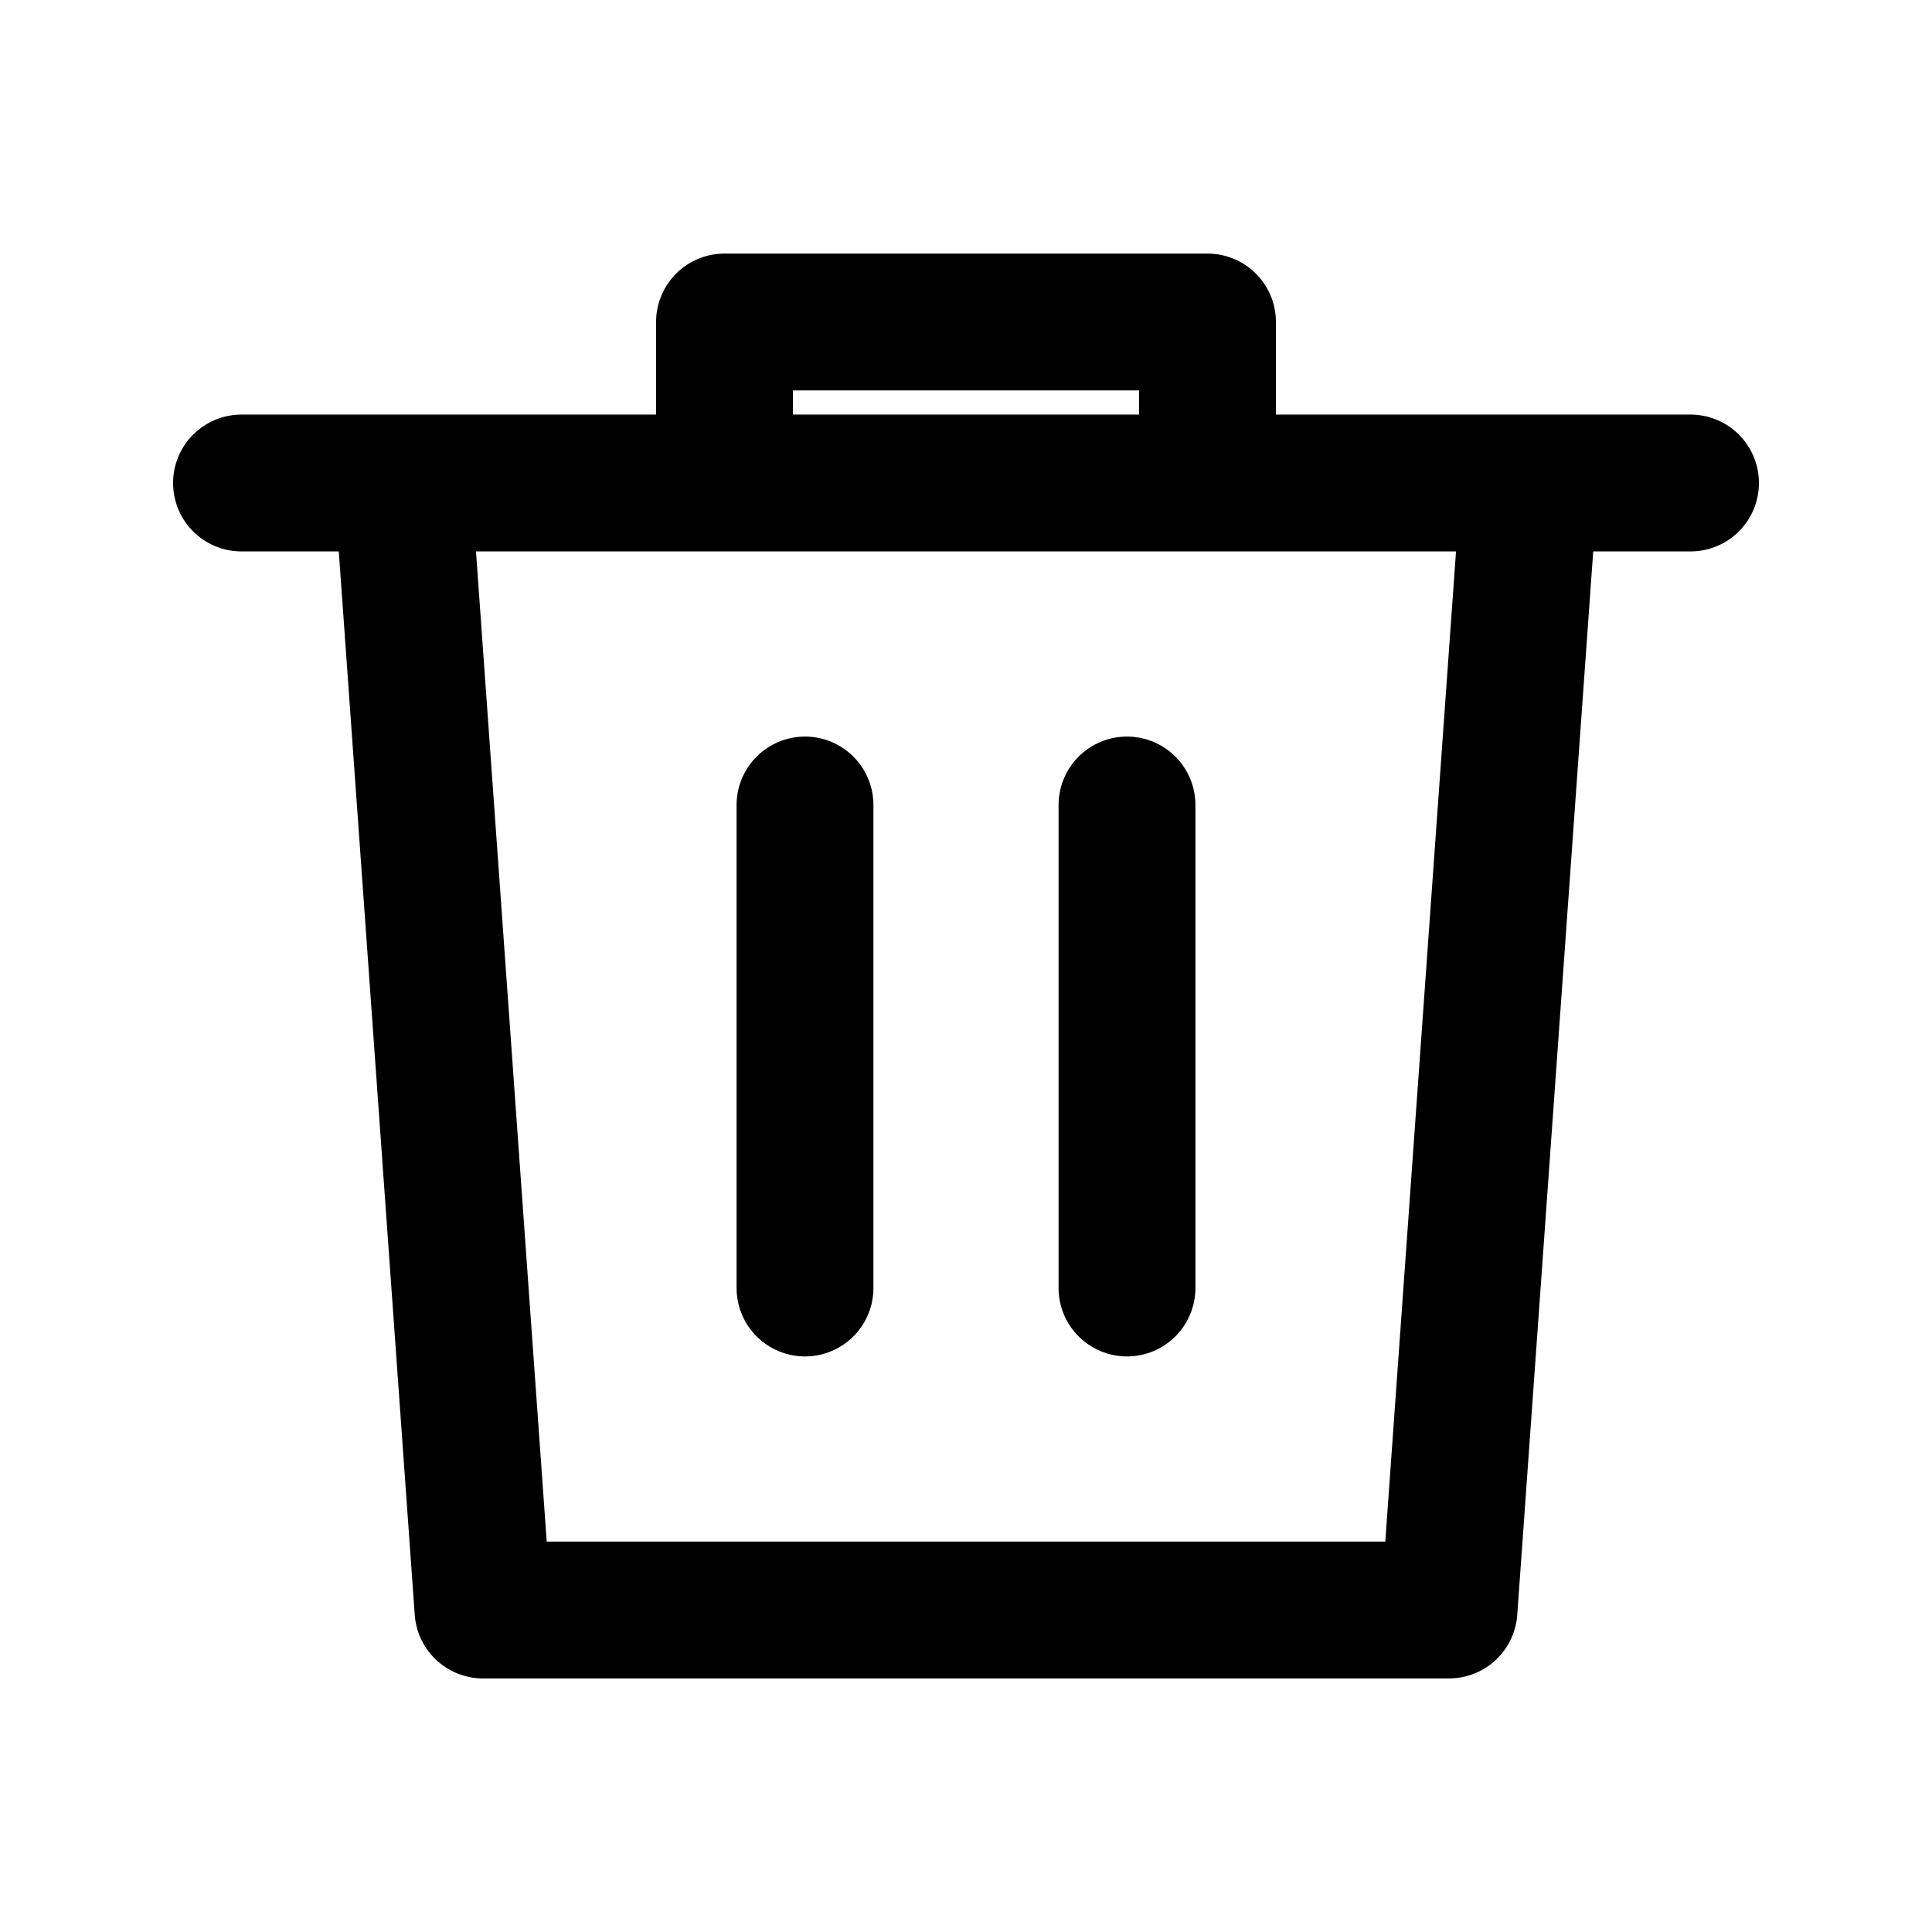
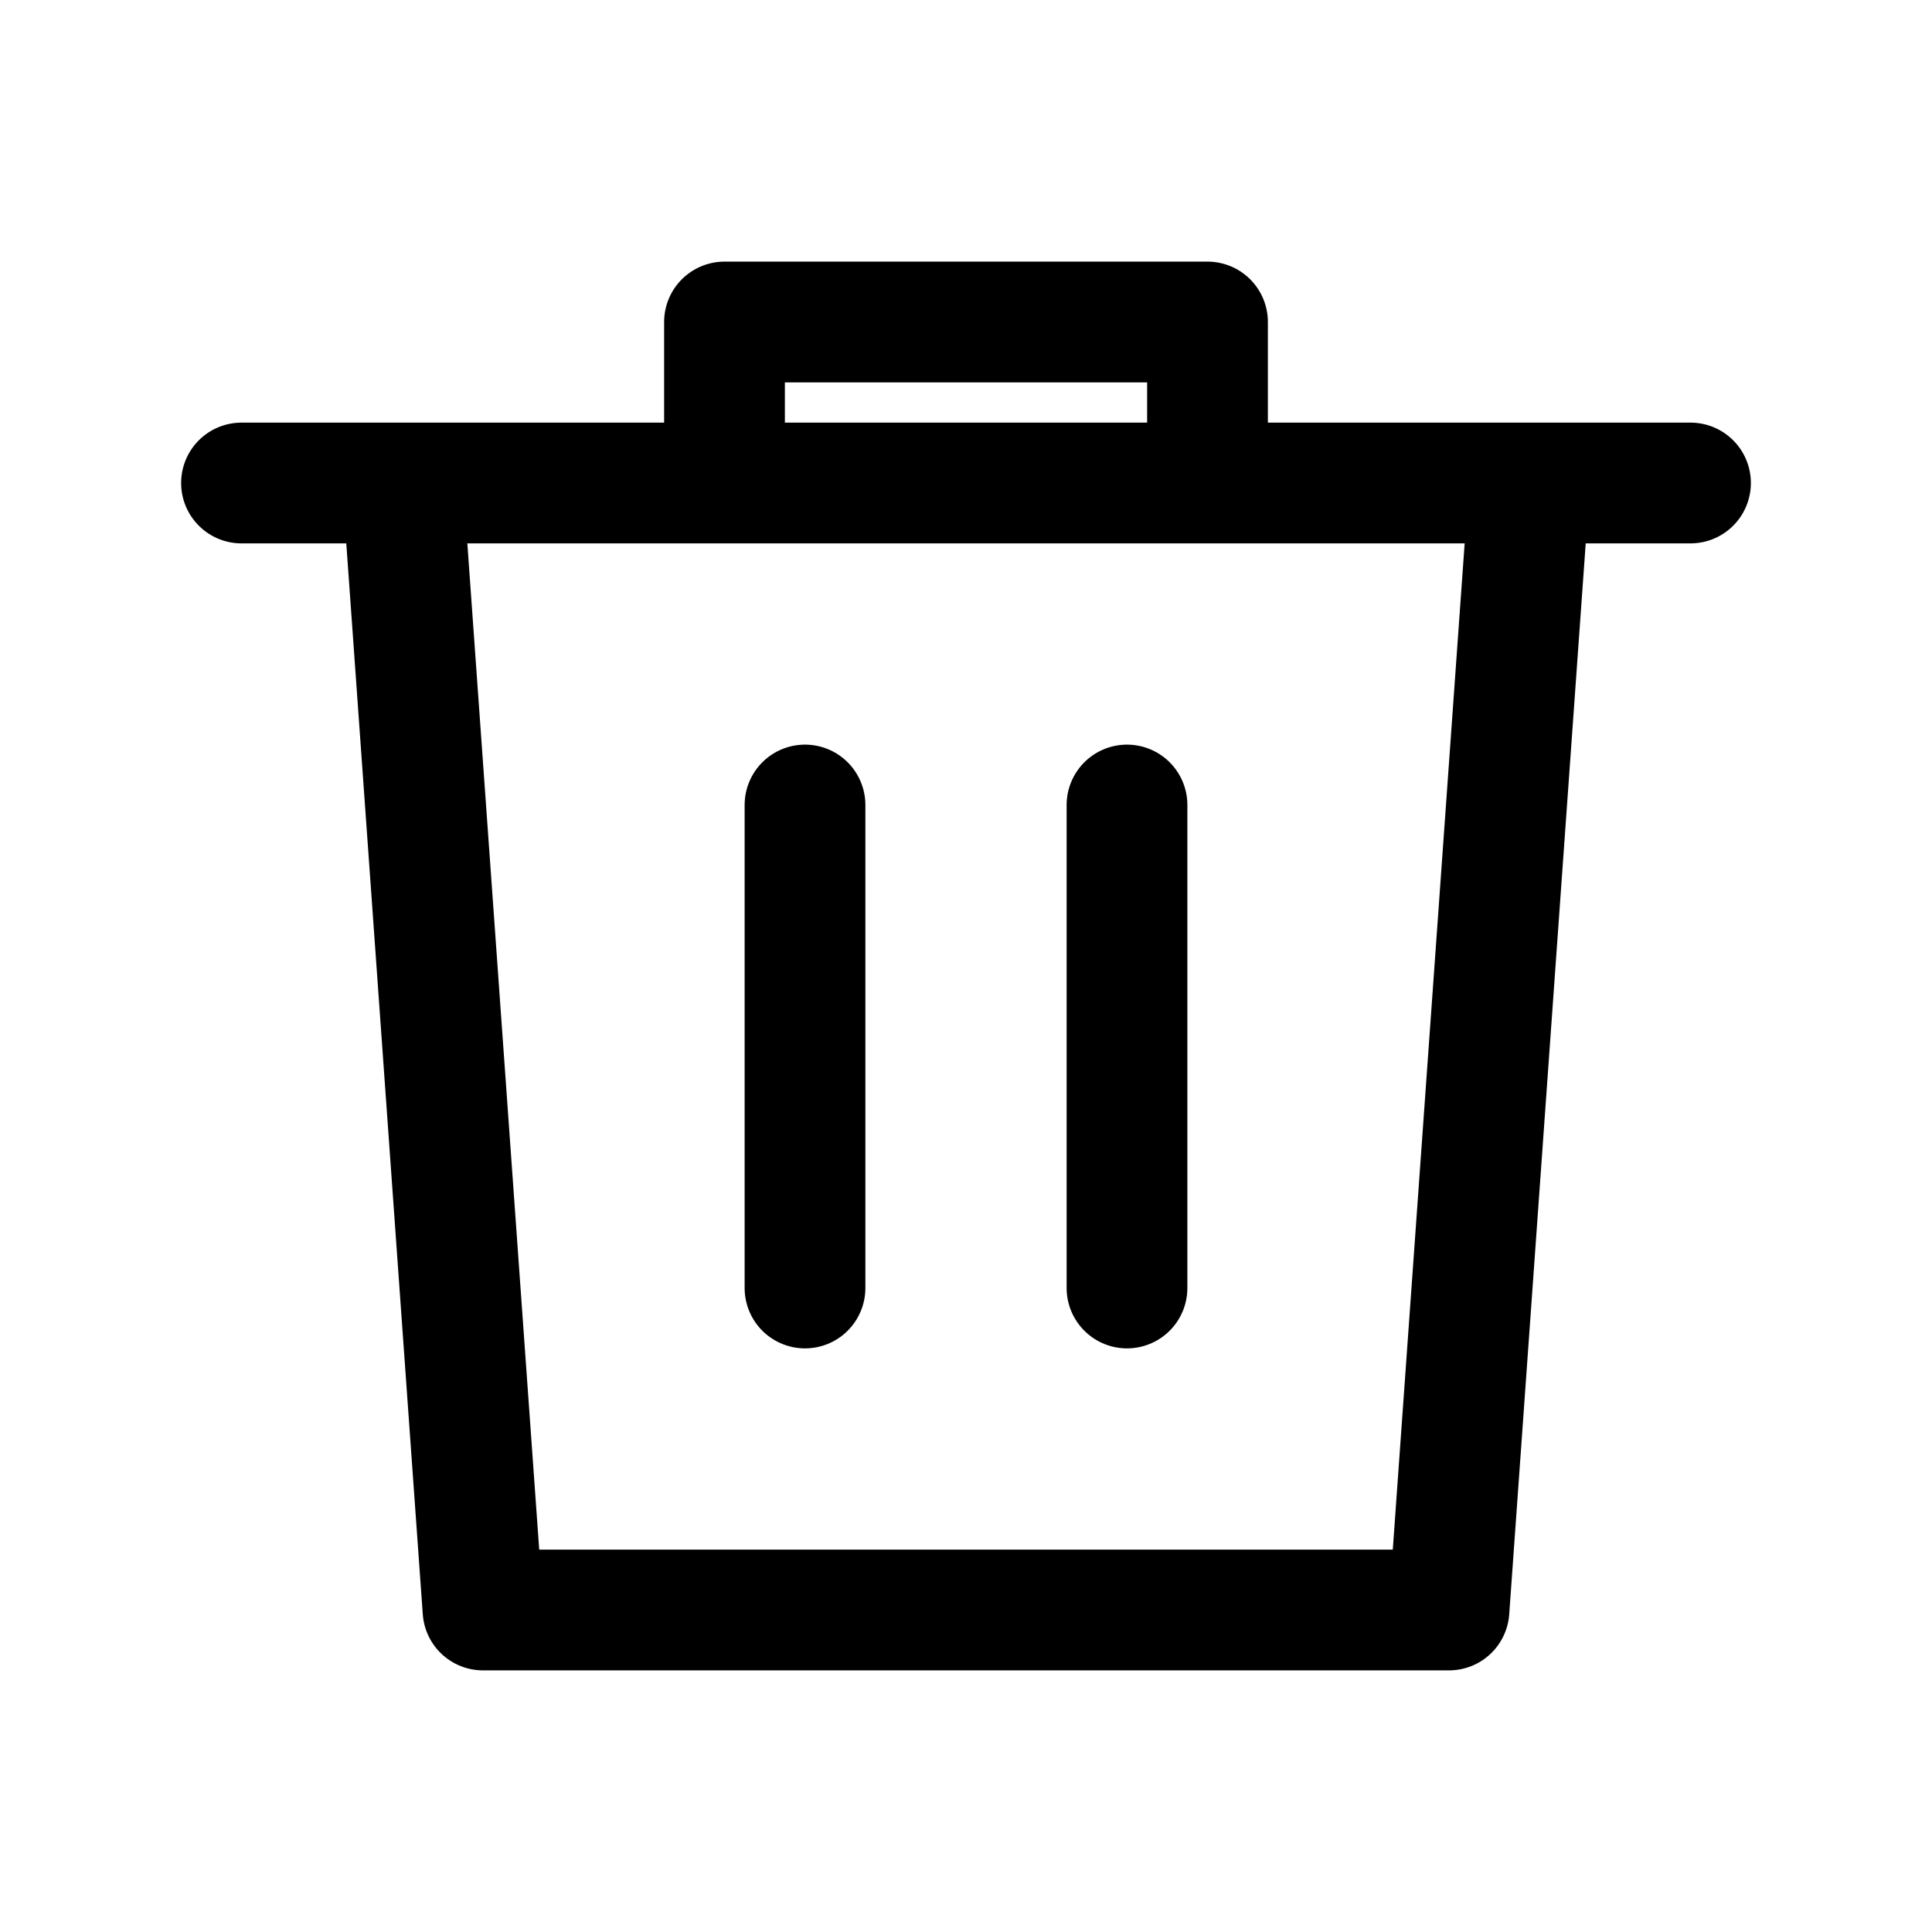
- <svg xmlns="http://www.w3.org/2000/svg" width="16" height="16" viewBox="0 0 24 24" fill="none" stroke="currentColor" stroke-width="1.7" stroke-linecap="round" stroke-linejoin="round">
+ <svg xmlns="http://www.w3.org/2000/svg" width="16" height="16" viewBox="0 0 24 24" fill="none" stroke="currentColor" stroke-width="1.5" stroke-linecap="round" stroke-linejoin="round">
  <path d="M3 6h18M9 6V4h6v2M5 6l1 14h12l1-14M10 10v6M14 10v6" />
</svg>
